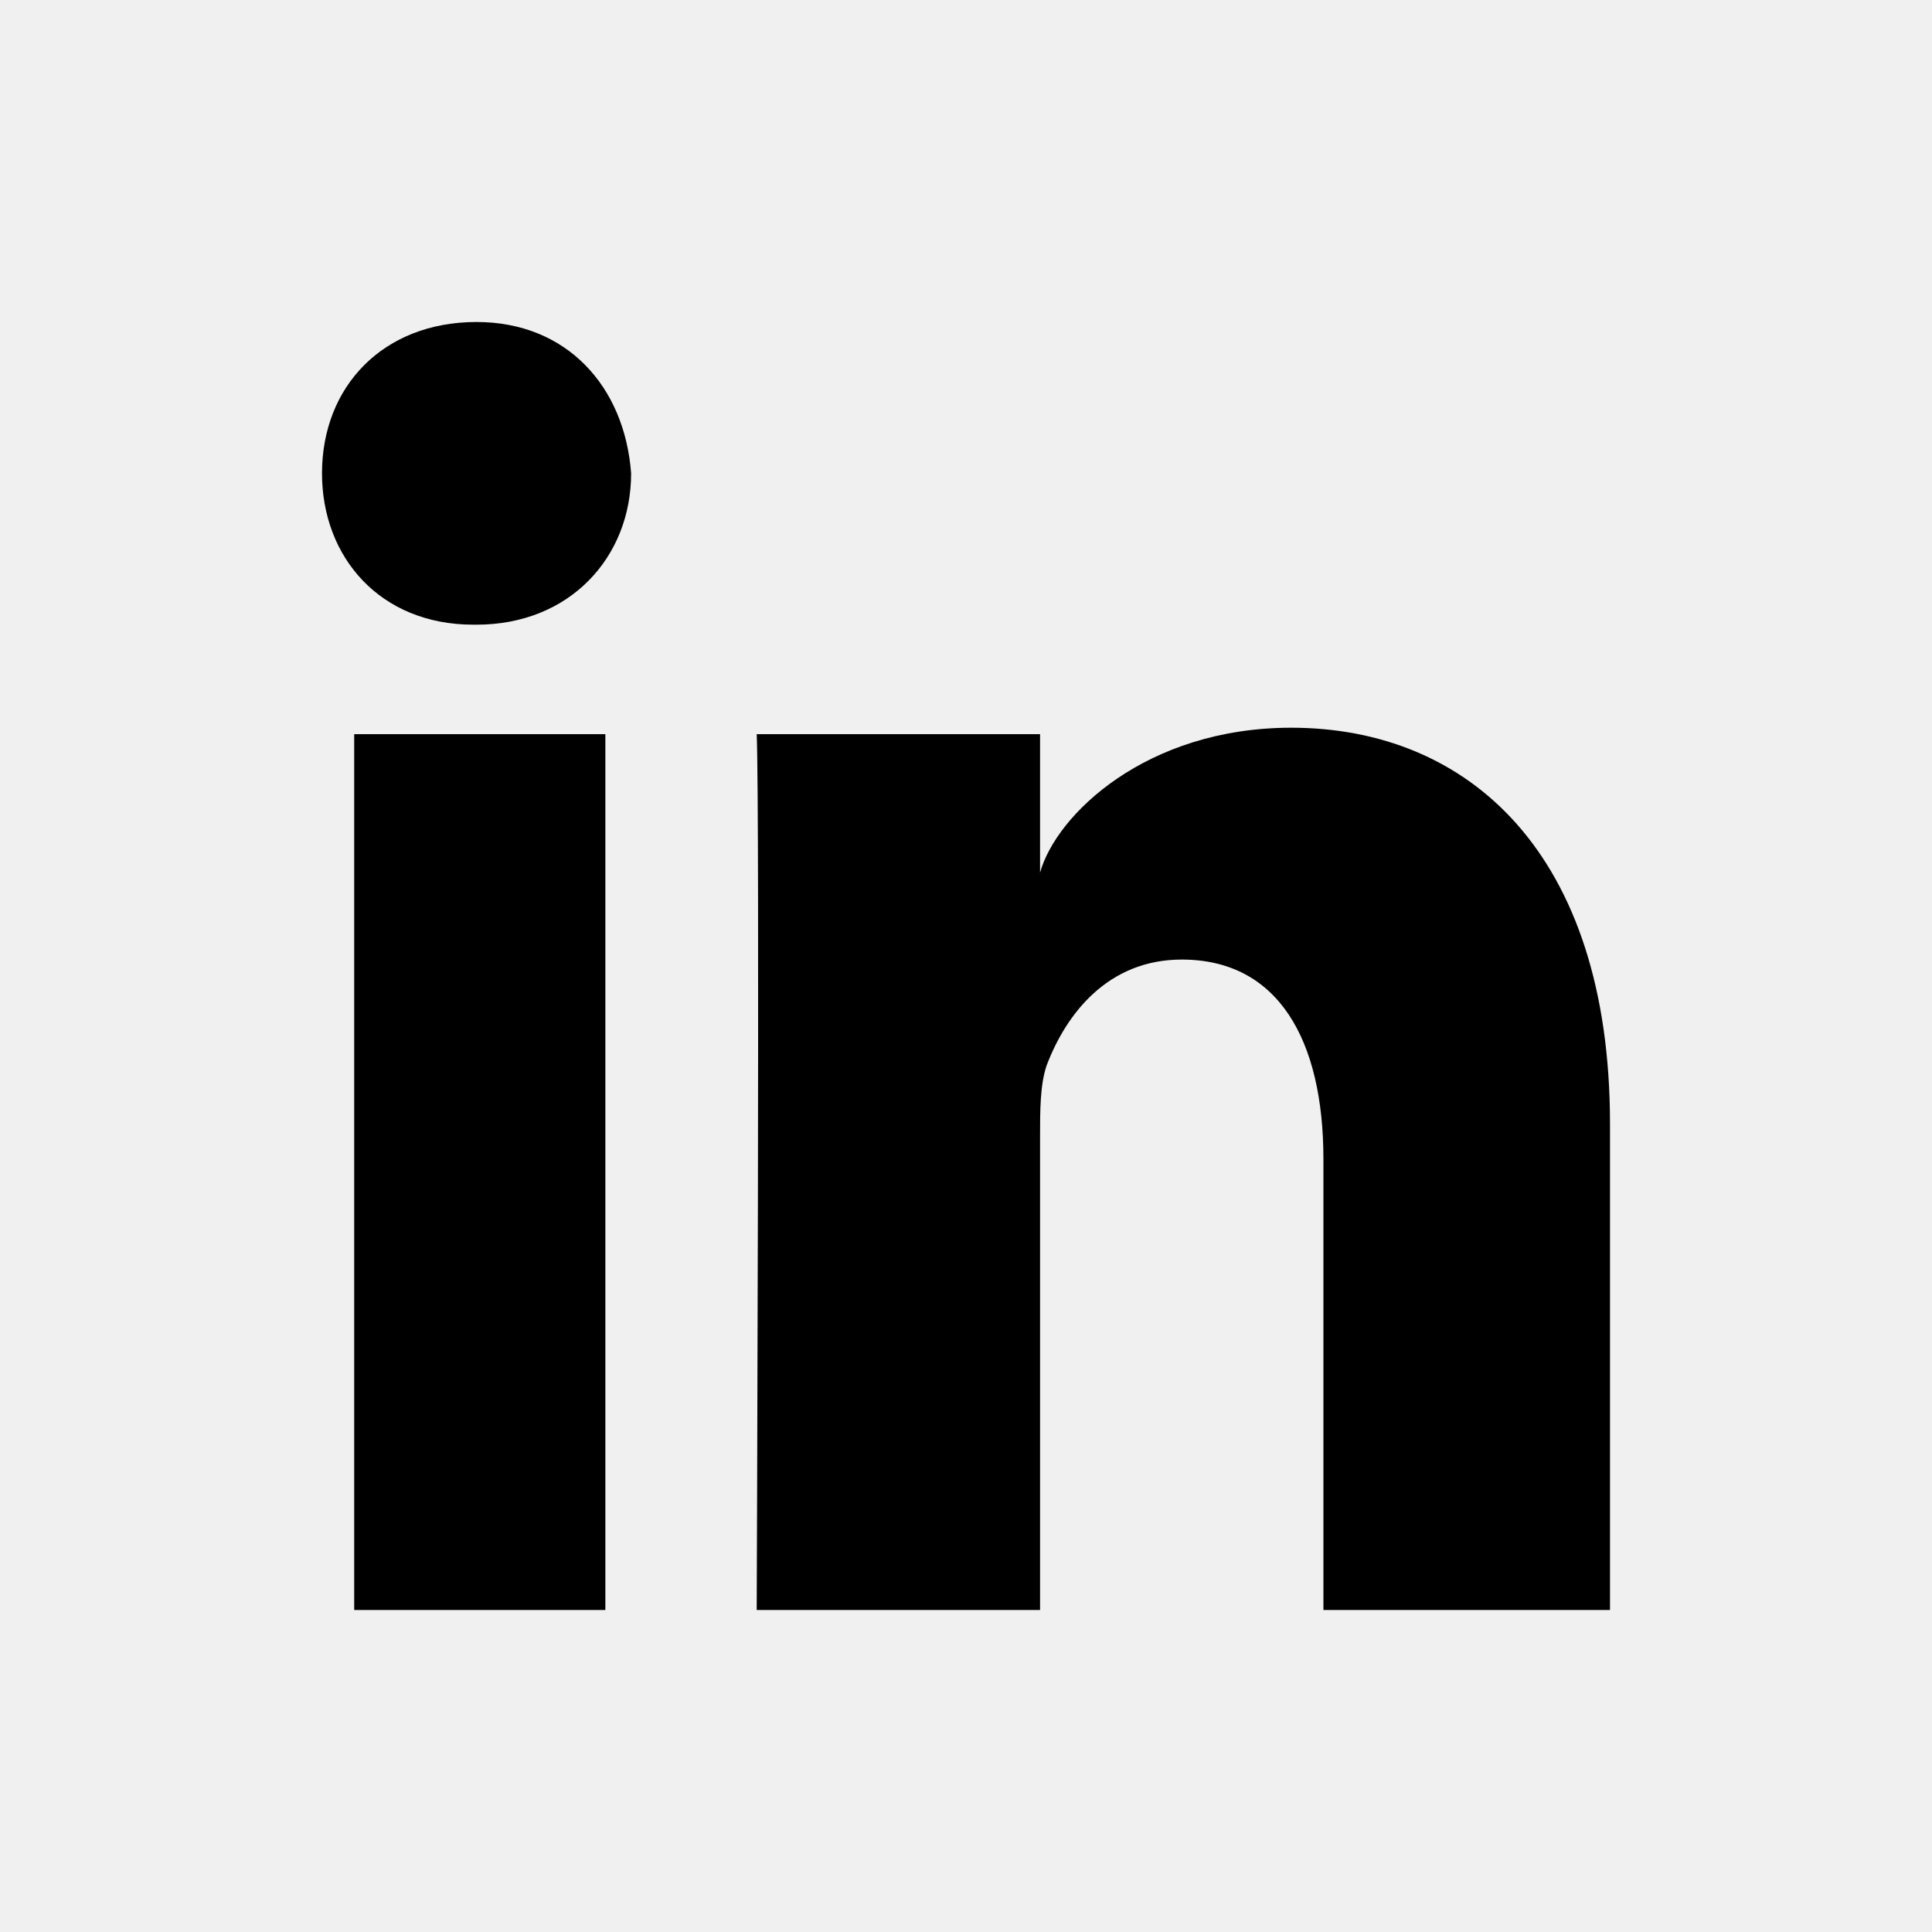
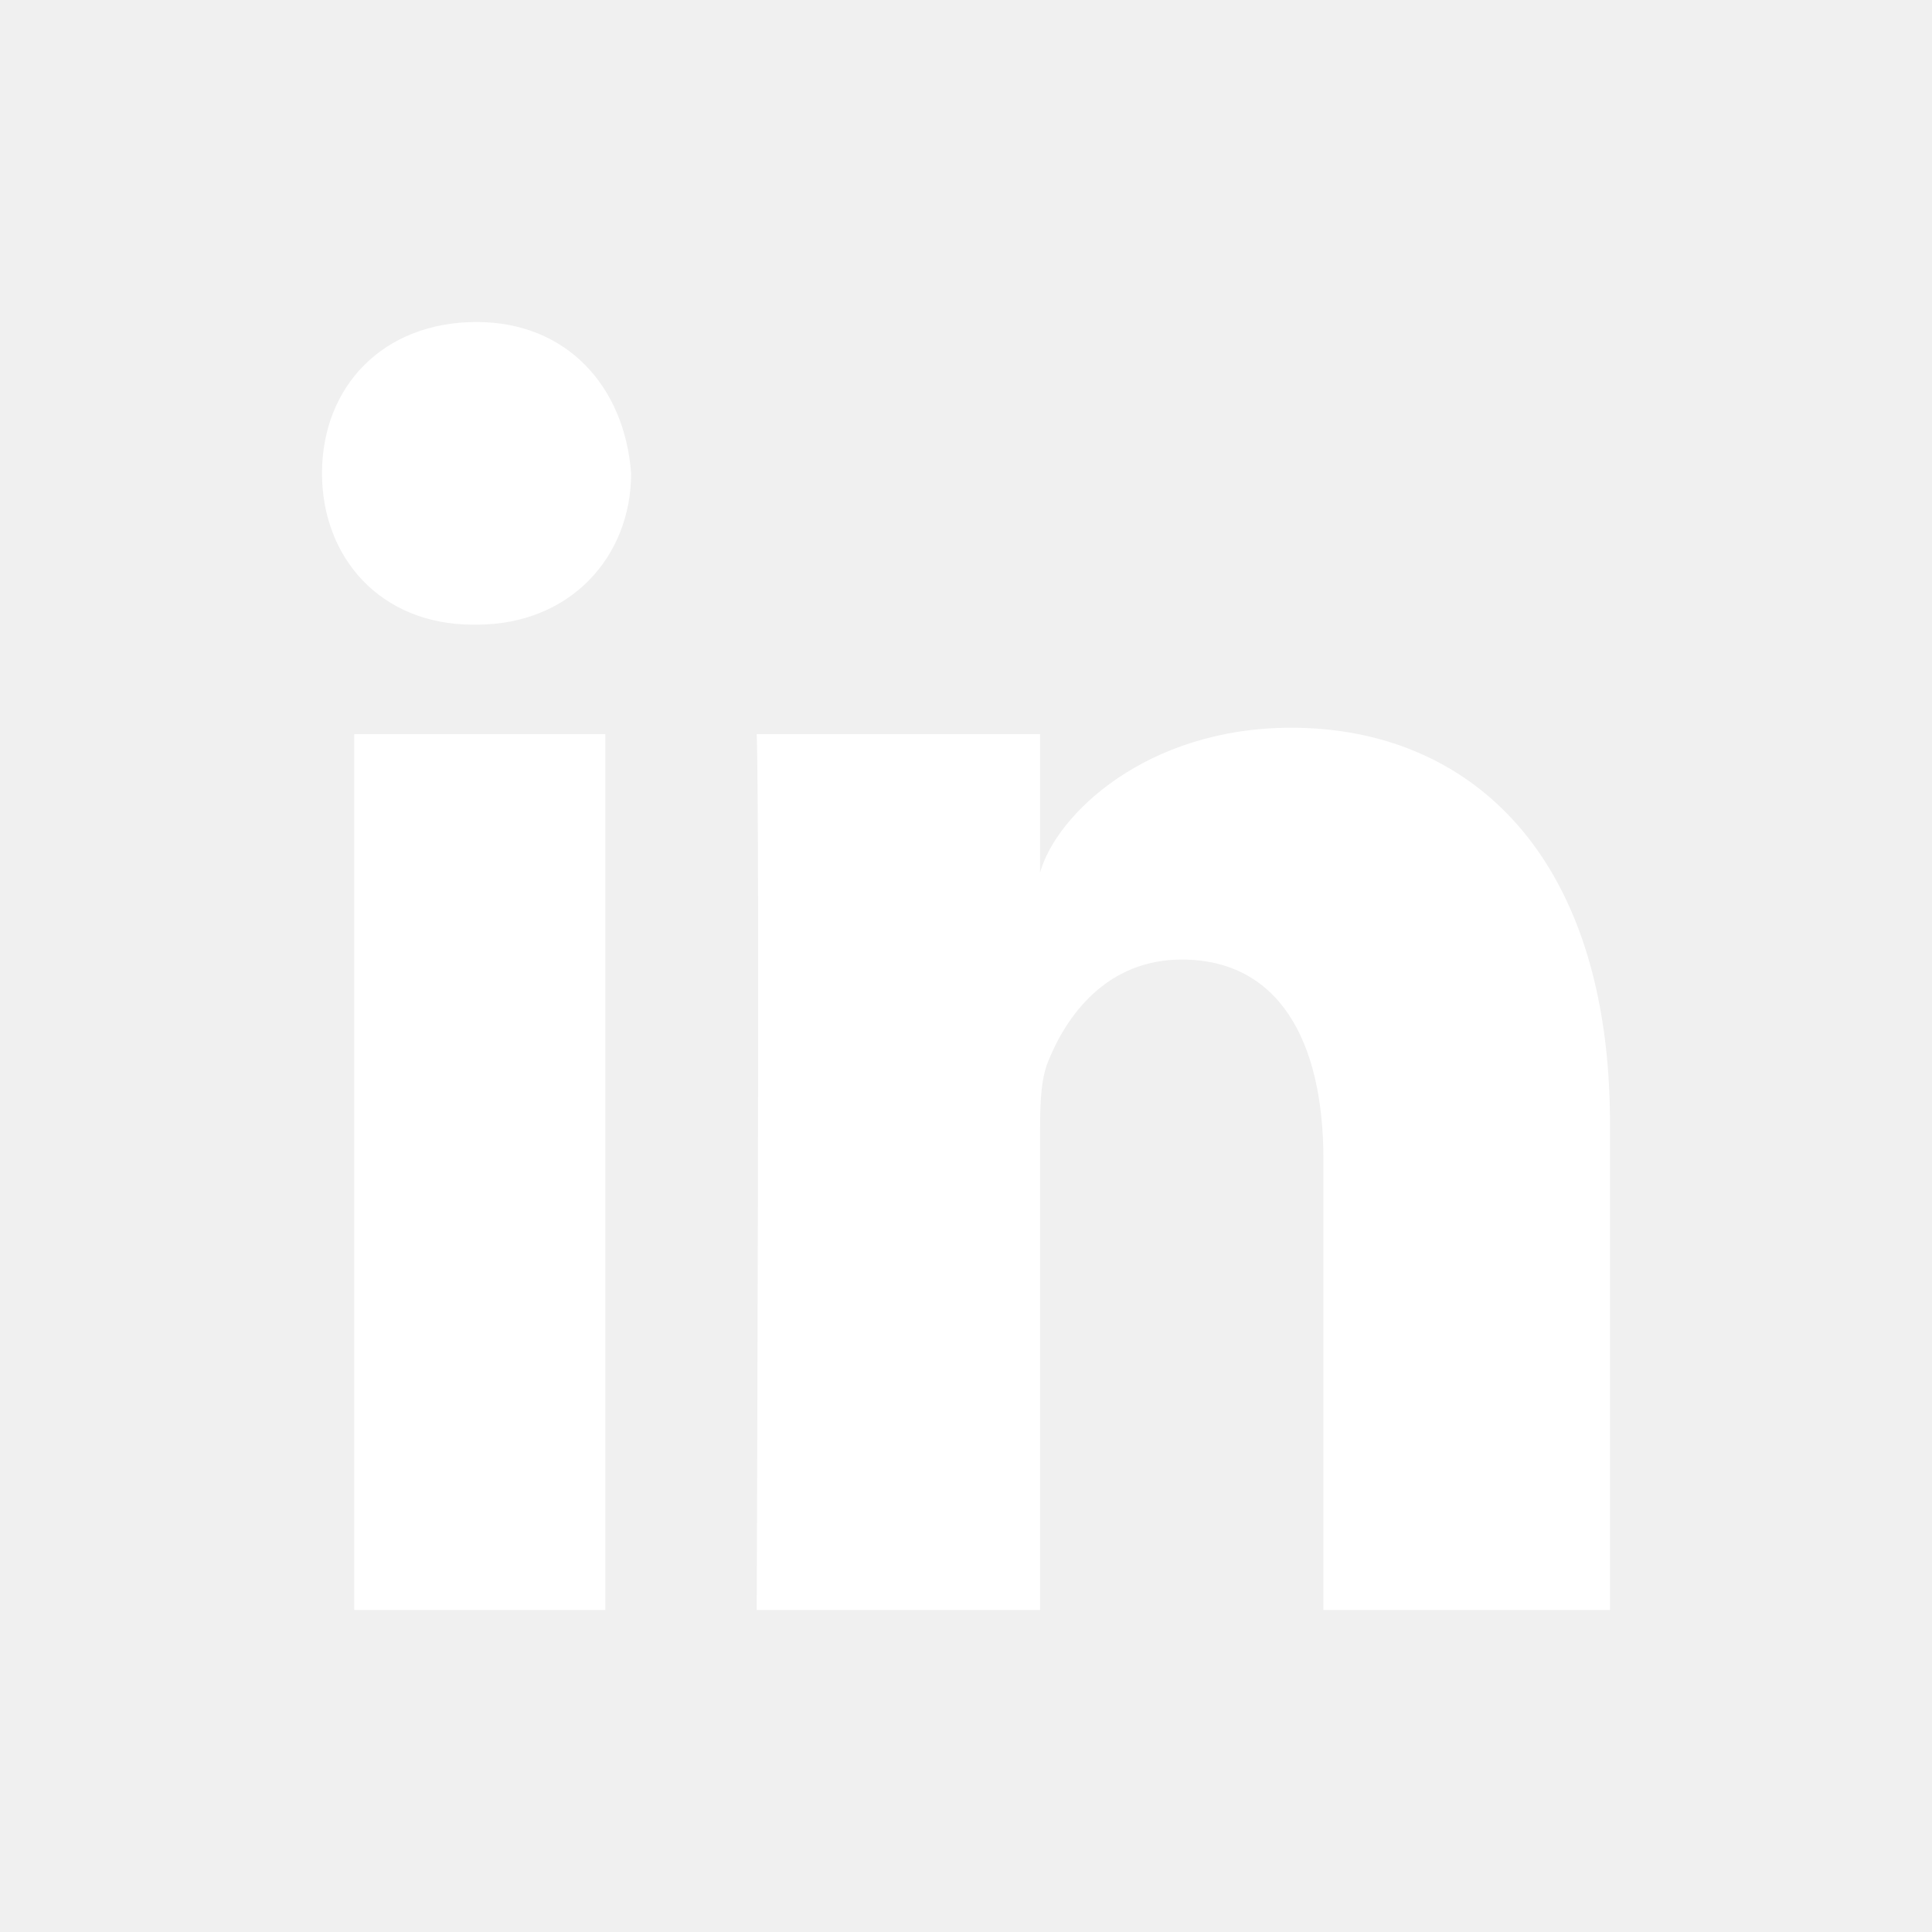
<svg xmlns="http://www.w3.org/2000/svg" viewBox="0 0 60 60">
-   <path d="M14.8 10c-2.9 0-4.8 2-4.8 4.7 0 2.6 1.8 4.7 4.7 4.7h.1c2.9 0 4.8-2.1 4.8-4.7-.2-2.7-2-4.7-4.8-4.7zM11 22.8h7.8V50H11zM40.1 22.6c-4.5 0-7.3 2.7-7.8 4.5v-4.3h-8.8c.1 2.3 0 27.2 0 27.2h8.8V35.3c0-.8 0-1.6.2-2.2.6-1.6 1.9-3.3 4.2-3.3 3 0 4.4 2.5 4.4 6.2v14H50V34.9c0-8.4-4.4-12.3-9.9-12.3z" />
+   <path fill="#ffffff" d="M14.8 10c-2.9 0-4.8 2-4.8 4.7 0 2.6 1.8 4.7 4.7 4.7h.1c2.9 0 4.8-2.1 4.8-4.7-.2-2.7-2-4.7-4.8-4.7zM11 22.8h7.8V50H11zM40.1 22.6c-4.5 0-7.3 2.7-7.8 4.5v-4.3h-8.8c.1 2.3 0 27.2 0 27.2h8.8V35.3c0-.8 0-1.6.2-2.2.6-1.6 1.9-3.3 4.2-3.3 3 0 4.4 2.5 4.4 6.2v14H50V34.9c0-8.4-4.4-12.3-9.9-12.3z" />
</svg>
